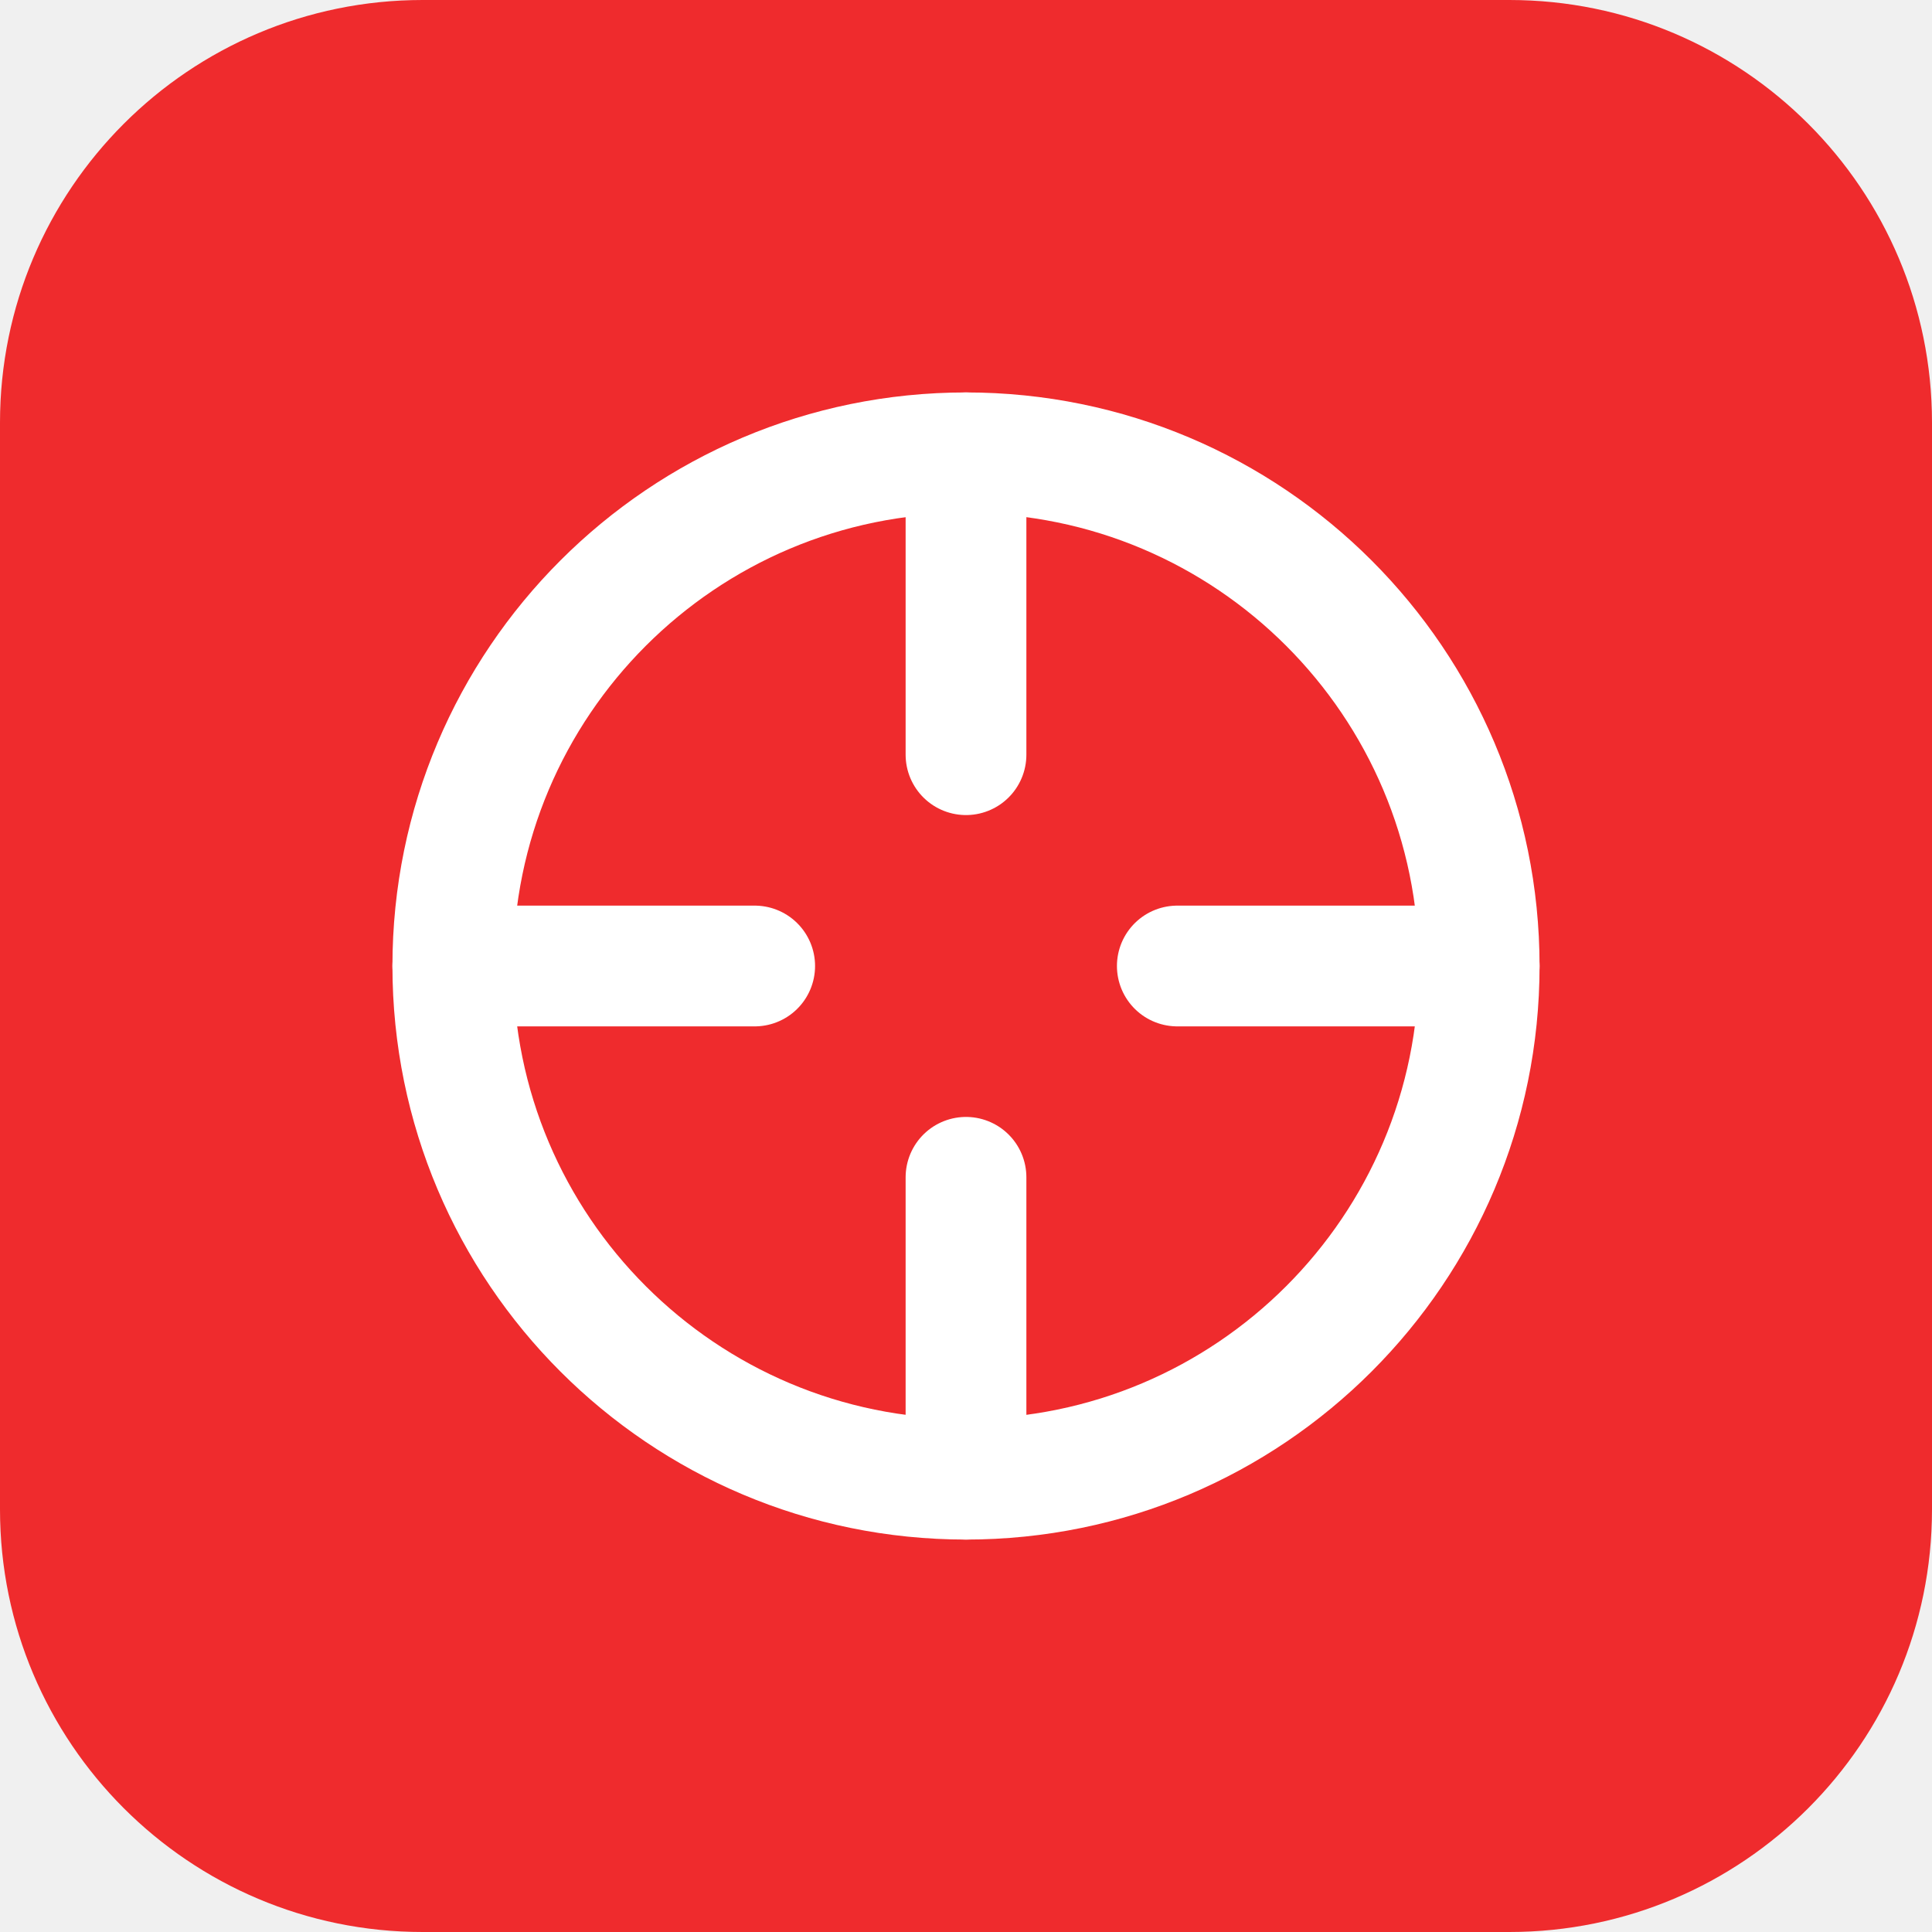
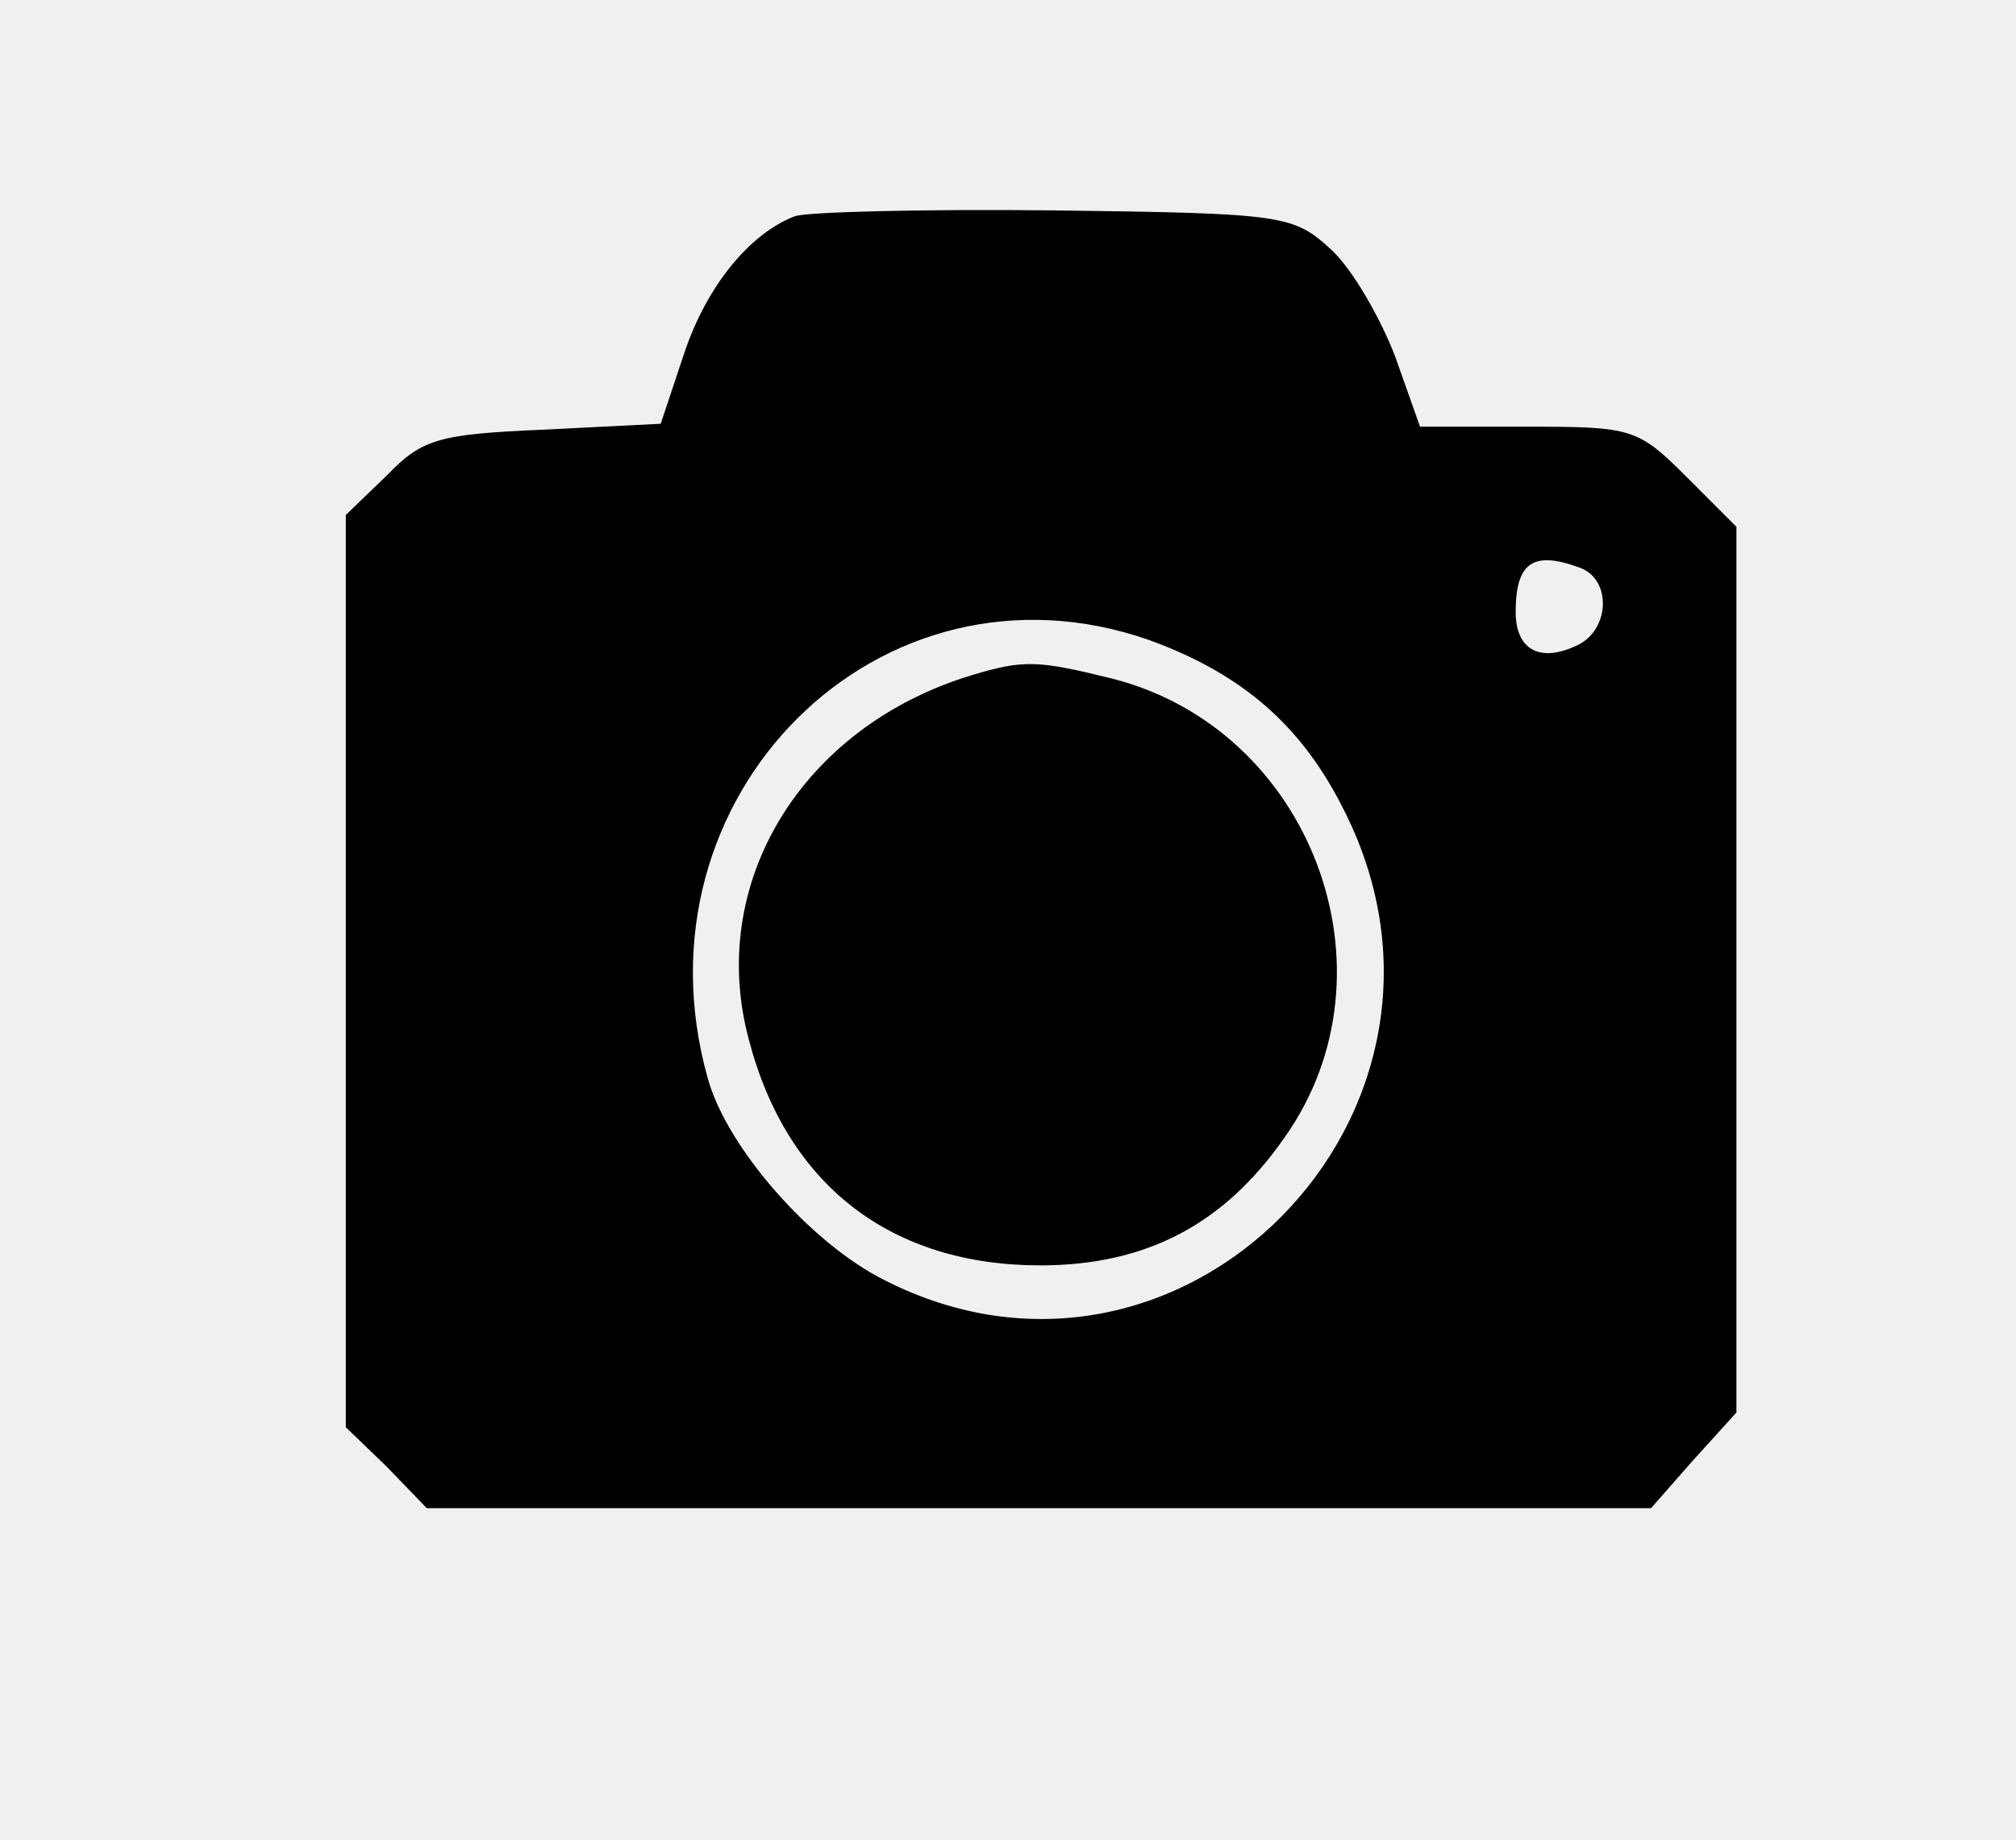
- <svg xmlns="http://www.w3.org/2000/svg" viewBox="0 0 64 64">
-   <rect width="64" height="64" rx="14" fill="#ef2b2d" />
-   <circle cx="32" cy="32" r="17" fill="none" stroke="#ffffff" stroke-width="4" />
-   <path d="M32 15v10M49 32H39M32 49V39M15 32h10" stroke="#ffffff" stroke-width="4" stroke-linecap="round" />
+ <svg xmlns="http://www.w3.org/2000/svg" version="1.0" width="137pt" height="125pt" viewBox="0 0 137 125" preserveAspectRatio="xMidYMid meet">
+   <g transform="translate(0,125) scale(0.1,-0.1)" fill="#000000" stroke="none">
+     <path d="M540 1103 c-31 -12 -60 -48 -75 -93 l-16 -48 -79 -4 c-71 -3 -83 -6 -107 -31 l-28 -27 0 -310 0 -310 28 -27 27 -28 416 0 416 0 29 33 29 32 0 301 0 301 -34 34 c-33 33 -37 34 -108 34 l-73 0 -17 48 c-10 26 -29 59 -43 72 -26 24 -32 25 -188 27 -89 1 -169 -1 -177 -4z m534 -239 c21 -8 20 -41 -1 -52 -26 -13 -43 -4 -43 22 0 34 12 42 44 30z m-293 -49 c63 -23 104 -58 133 -117 102 -204 -111 -421 -313 -318 -50 25 -107 90 -120 137 -54 192 117 362 300 298z" />
+     <path d="M660 791 c-115 -35 -180 -141 -151 -248 26 -99 97 -153 198 -153 72 0 125 28 166 87 80 113 18 278 -118 312 -49 12 -59 13 -95 2z" />
+   </g>
</svg>
